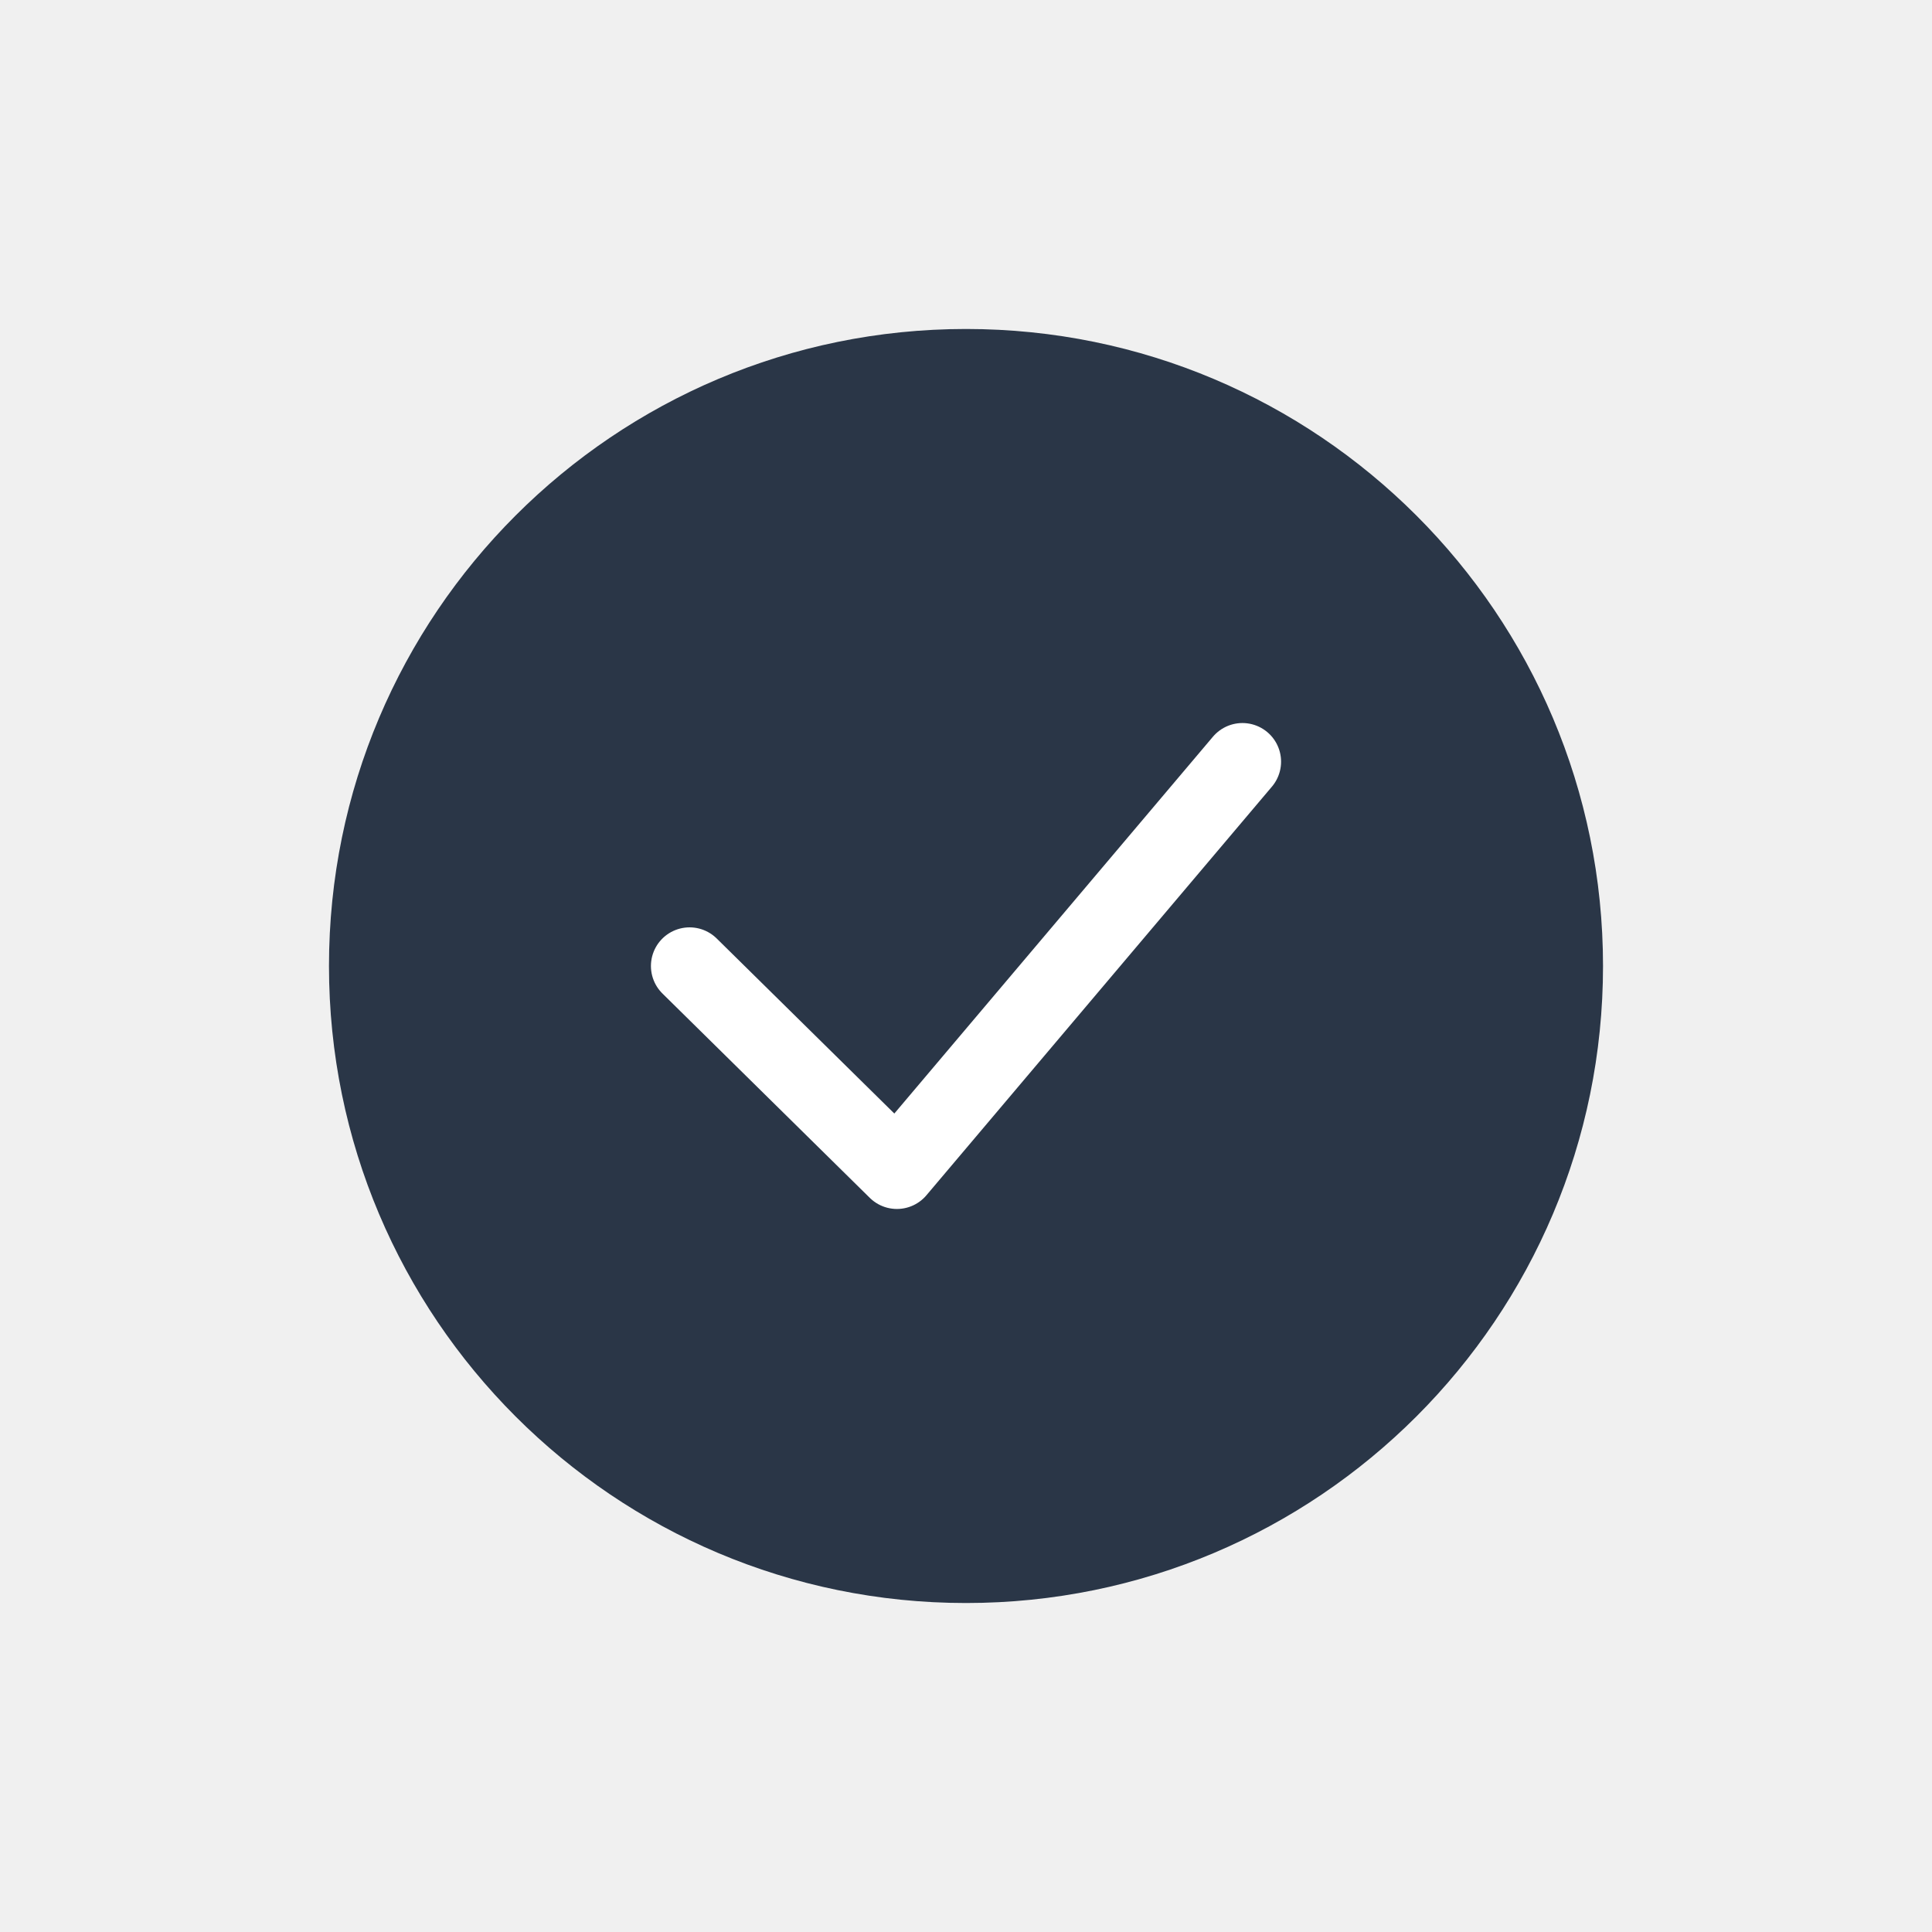
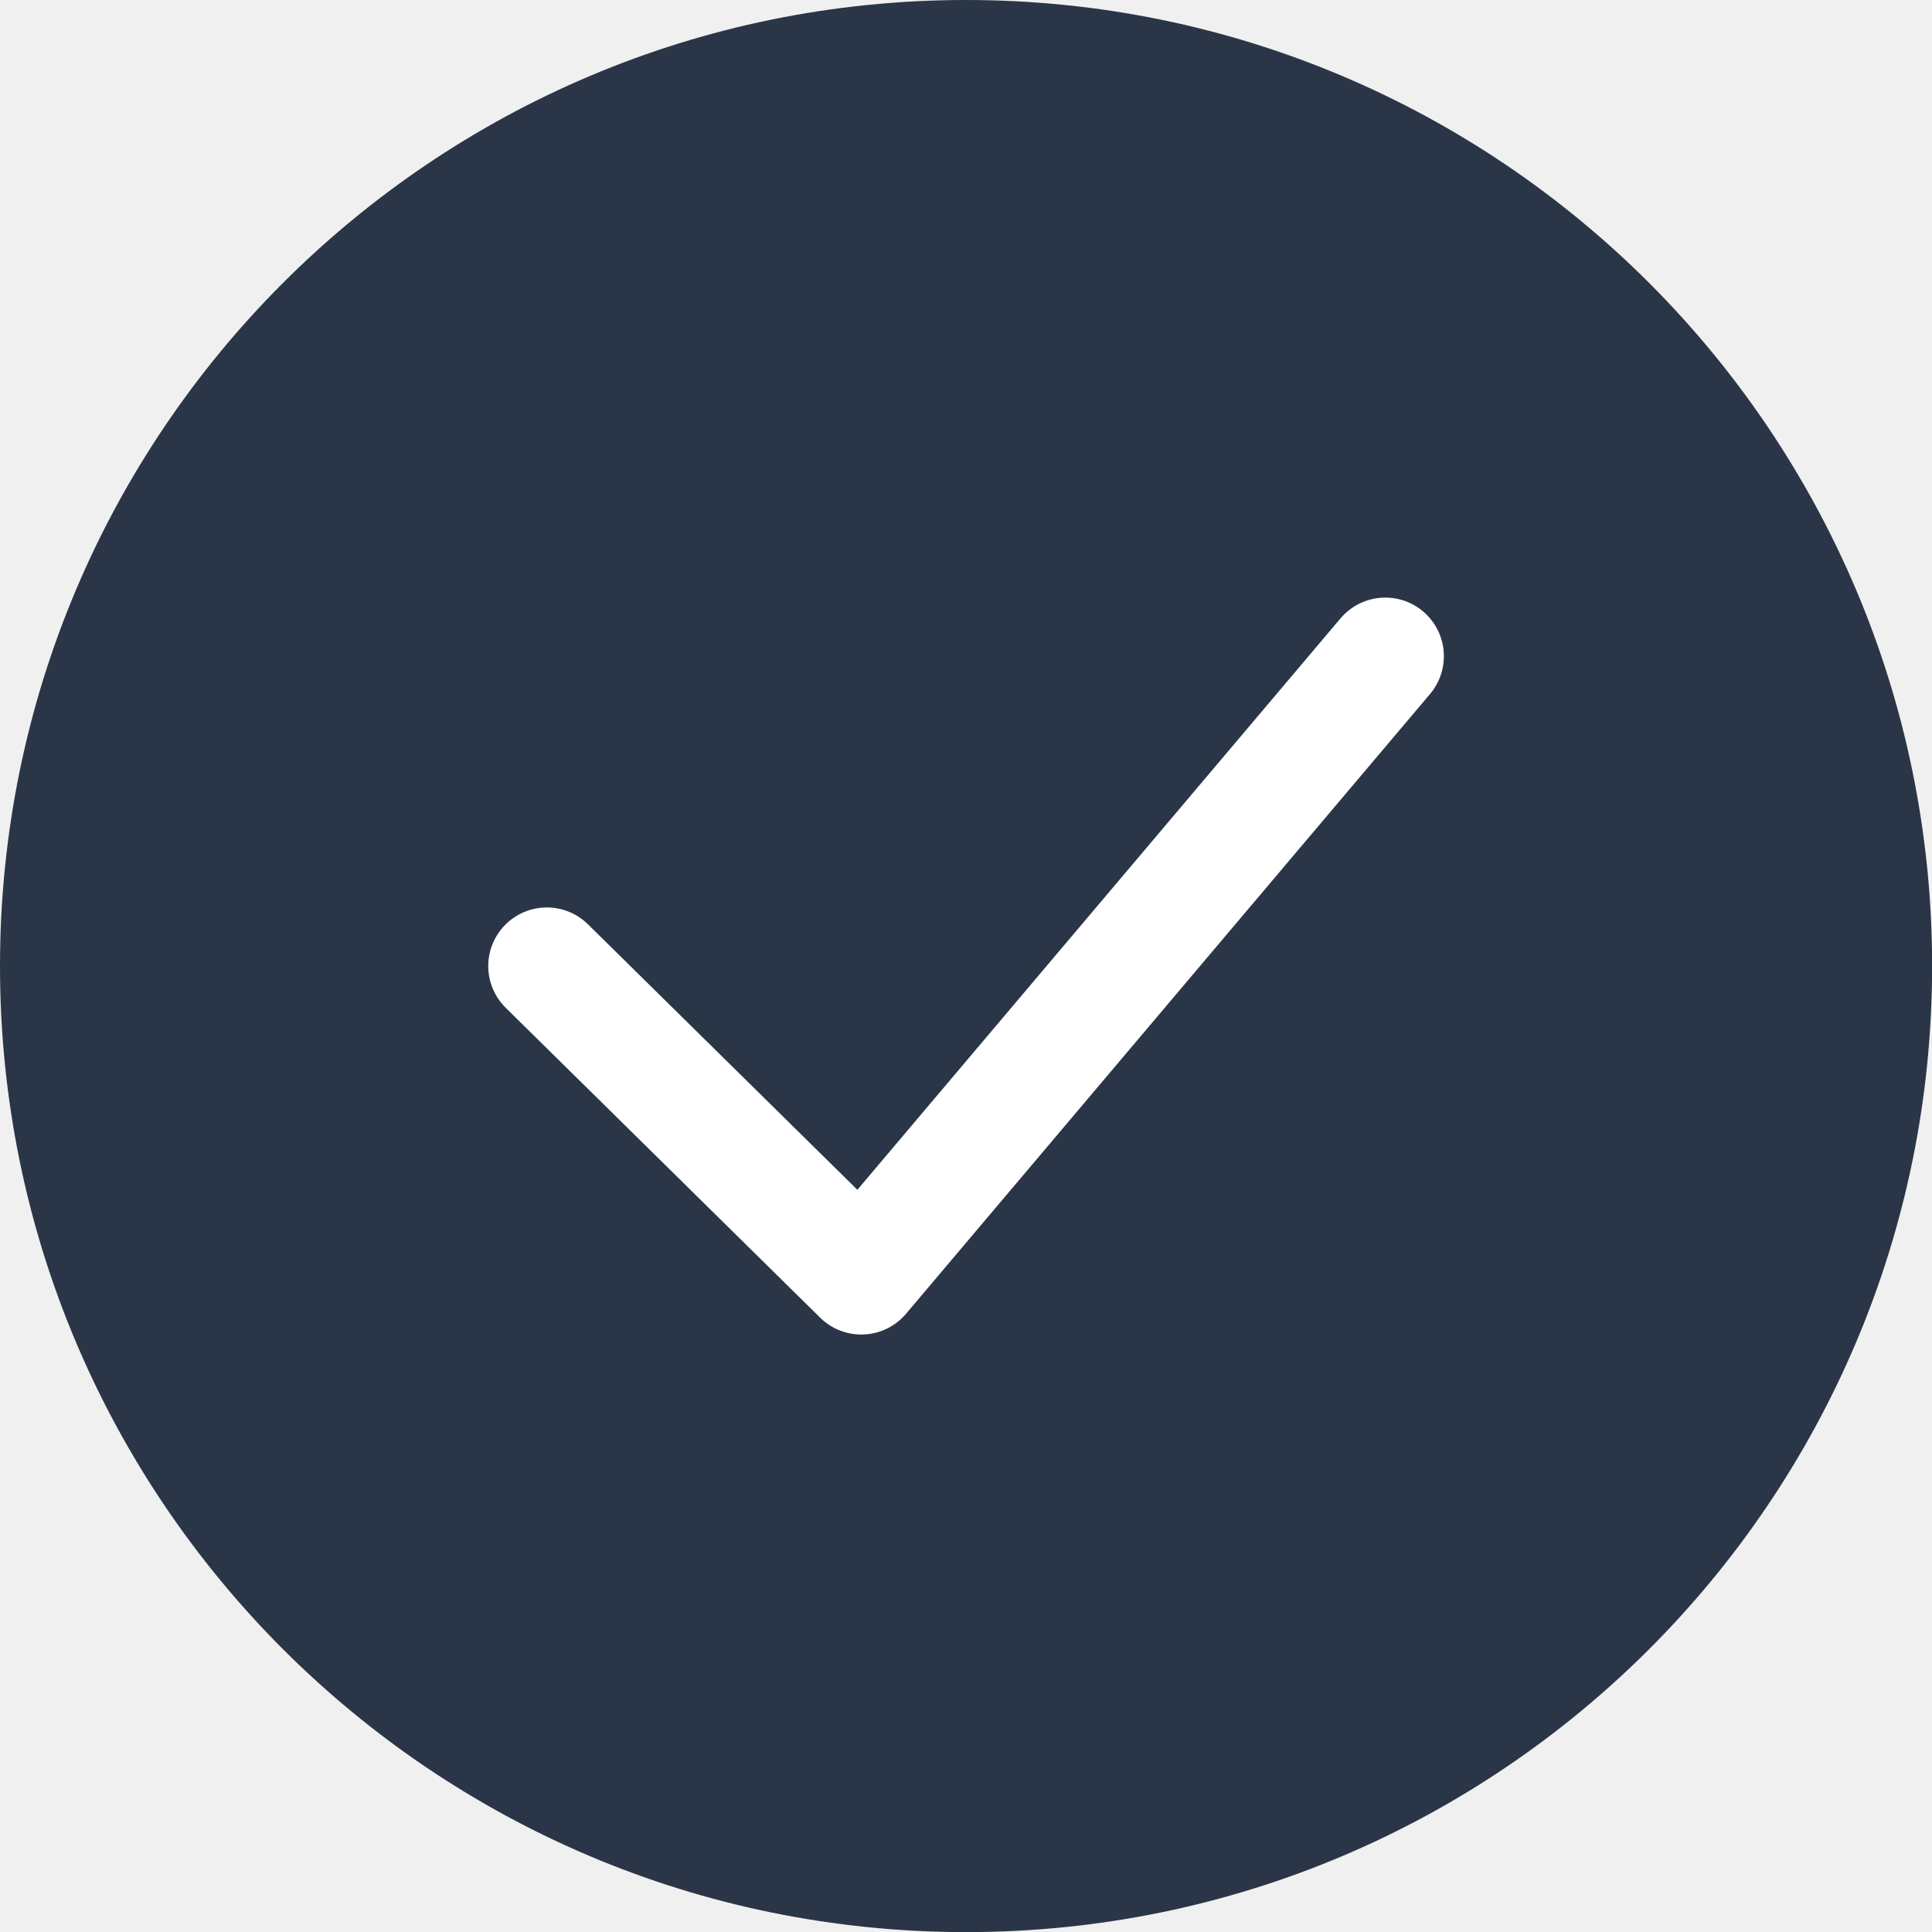
- <svg xmlns="http://www.w3.org/2000/svg" id="Ebene_1" data-name="Ebene 1" viewBox="0 0 250 250">
+ <svg xmlns="http://www.w3.org/2000/svg" id="Ebene_1" data-name="Ebene 1" viewBox="0 0 164.85 164.85">
  <defs>
    <style>
      .cls-1 {
        fill: #2a3647;
        stroke-width: 0px;
      }

      .cls-2 {
        fill: none;
        stroke: #fff;
        stroke-linecap: round;
        stroke-linejoin: round;
        stroke-width: 10px;
      }
    </style>
  </defs>
-   <circle class="cls-1" cx="125" cy="125" r="82.43" />
-   <path class="cls-2" d="M89.23,125l26.83,26.44,44.71-52.88" />
+   <circle class="cls-1" cx="82.43" cy="82.43" r="82.43" />
+   <path class="cls-2" d="M46.66,82.43l26.83,26.44,44.71-52.88" />
</svg>
